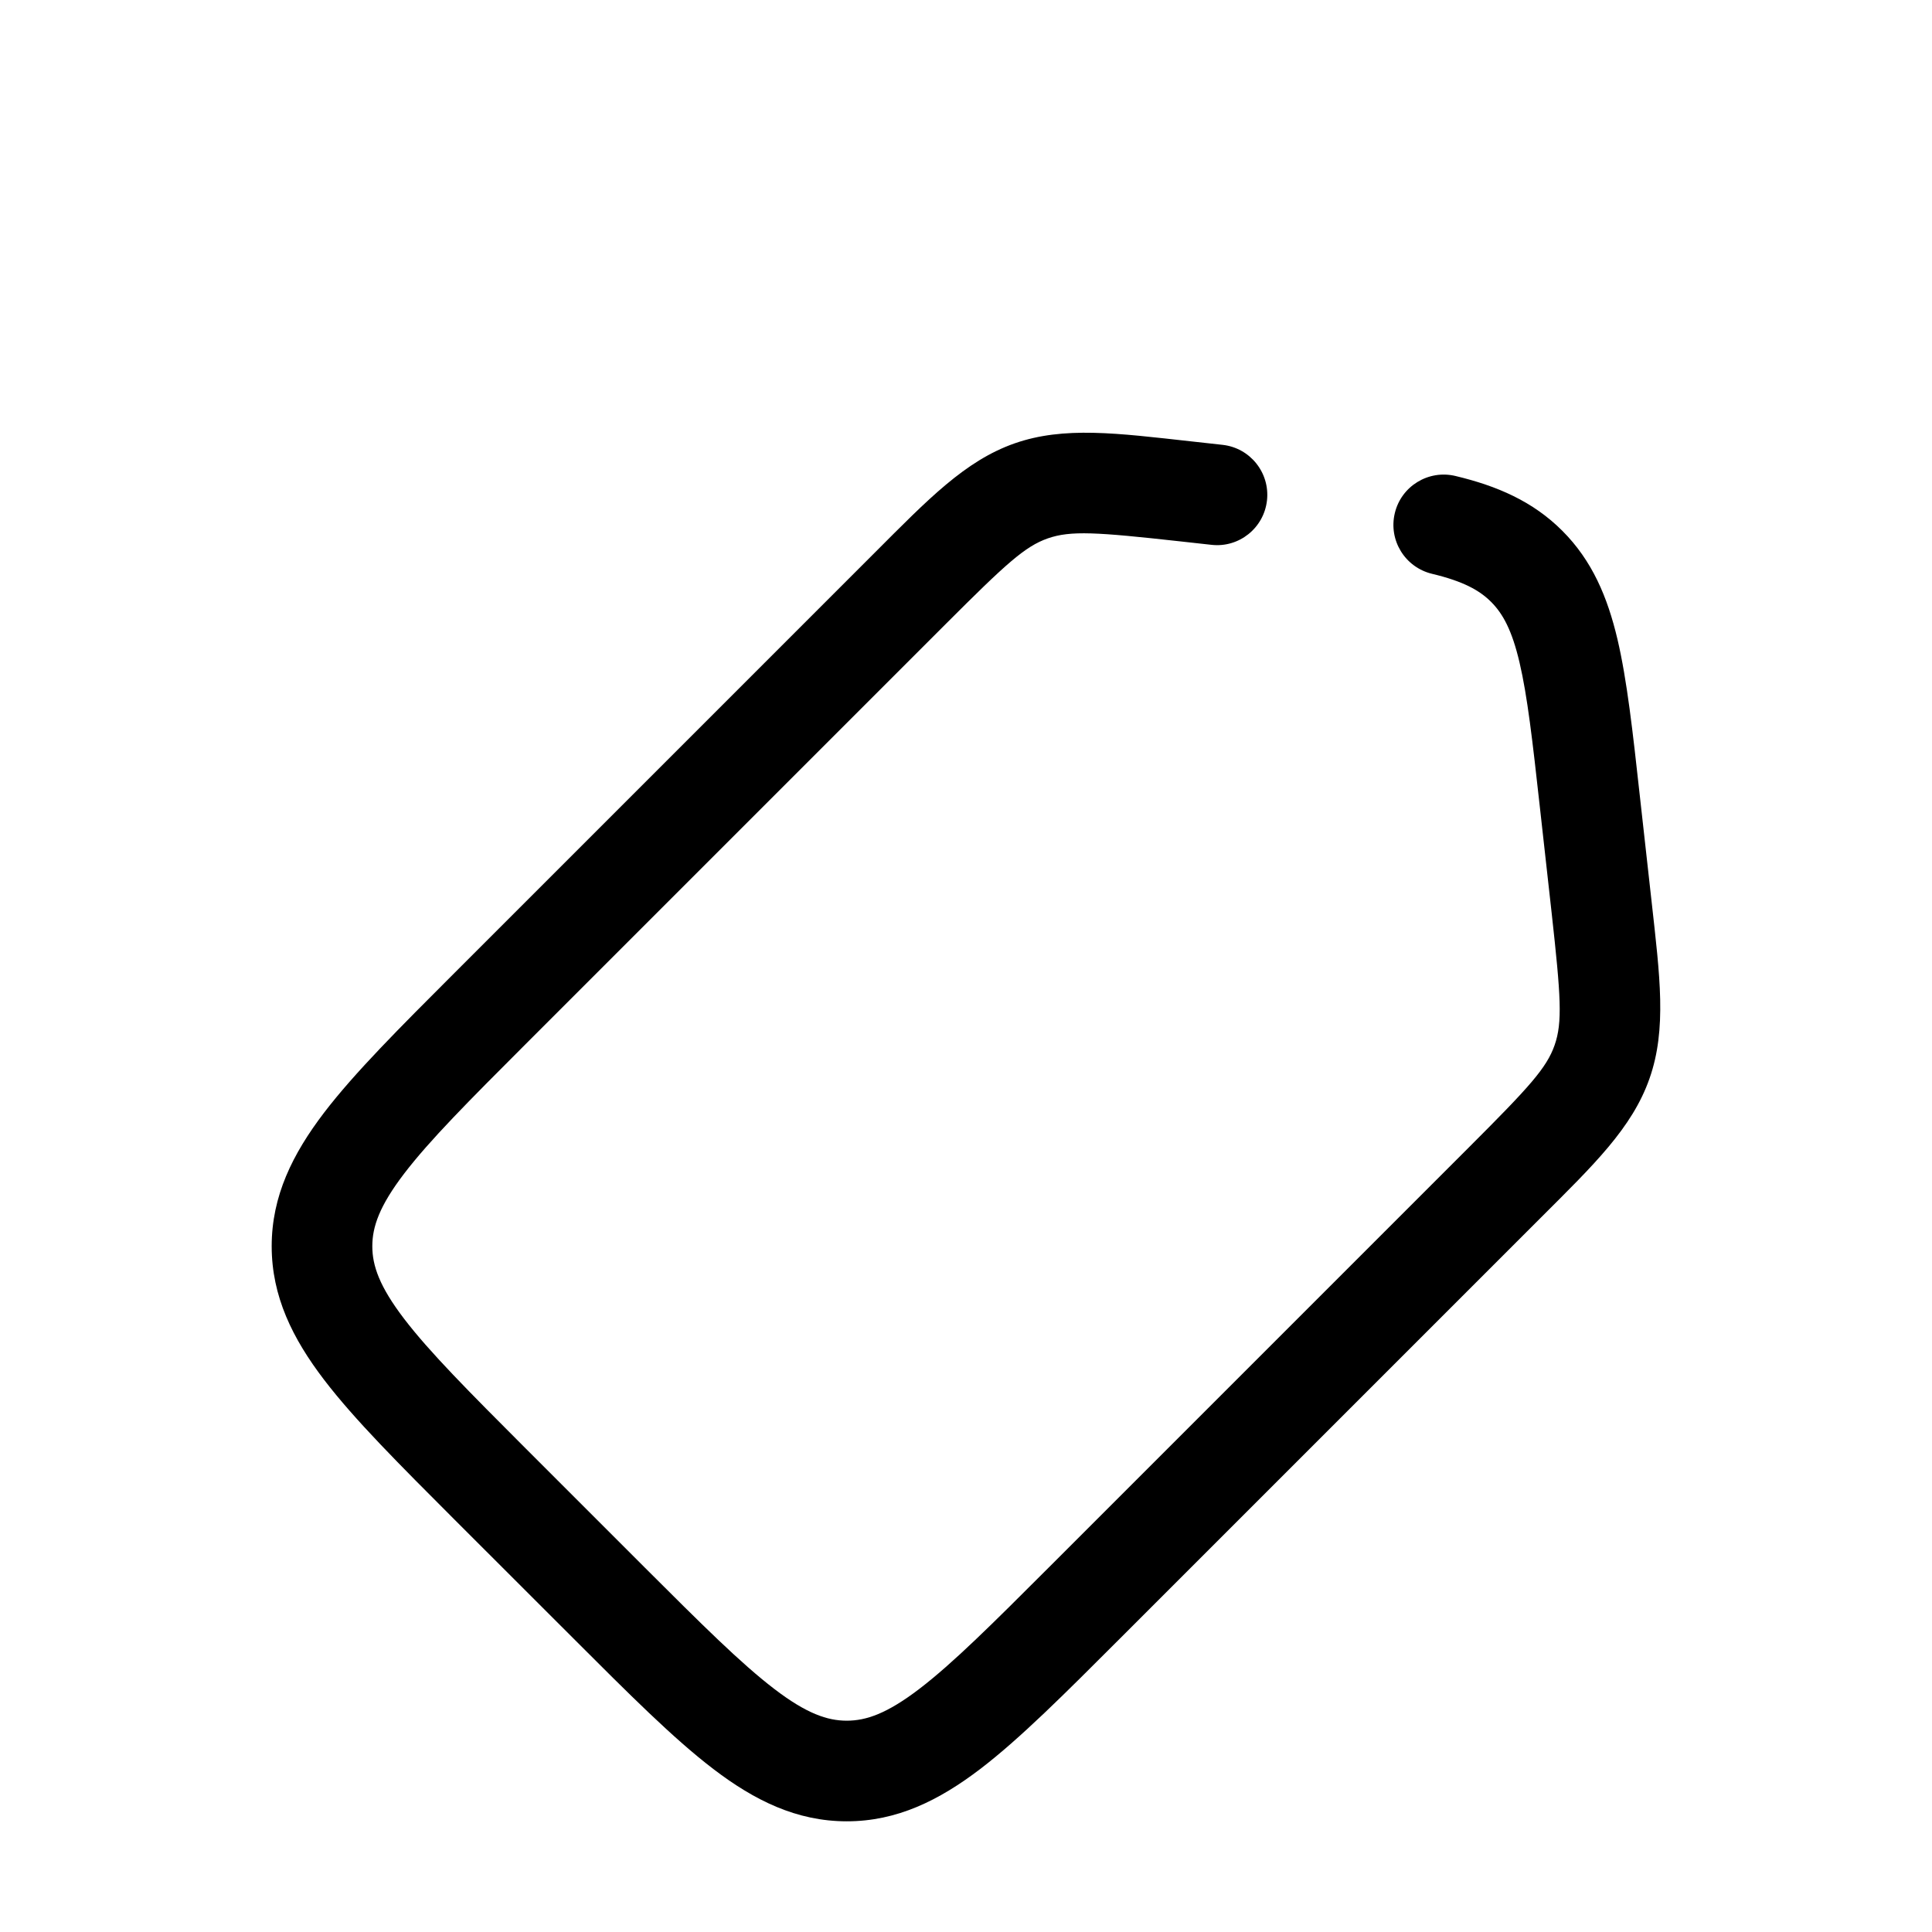
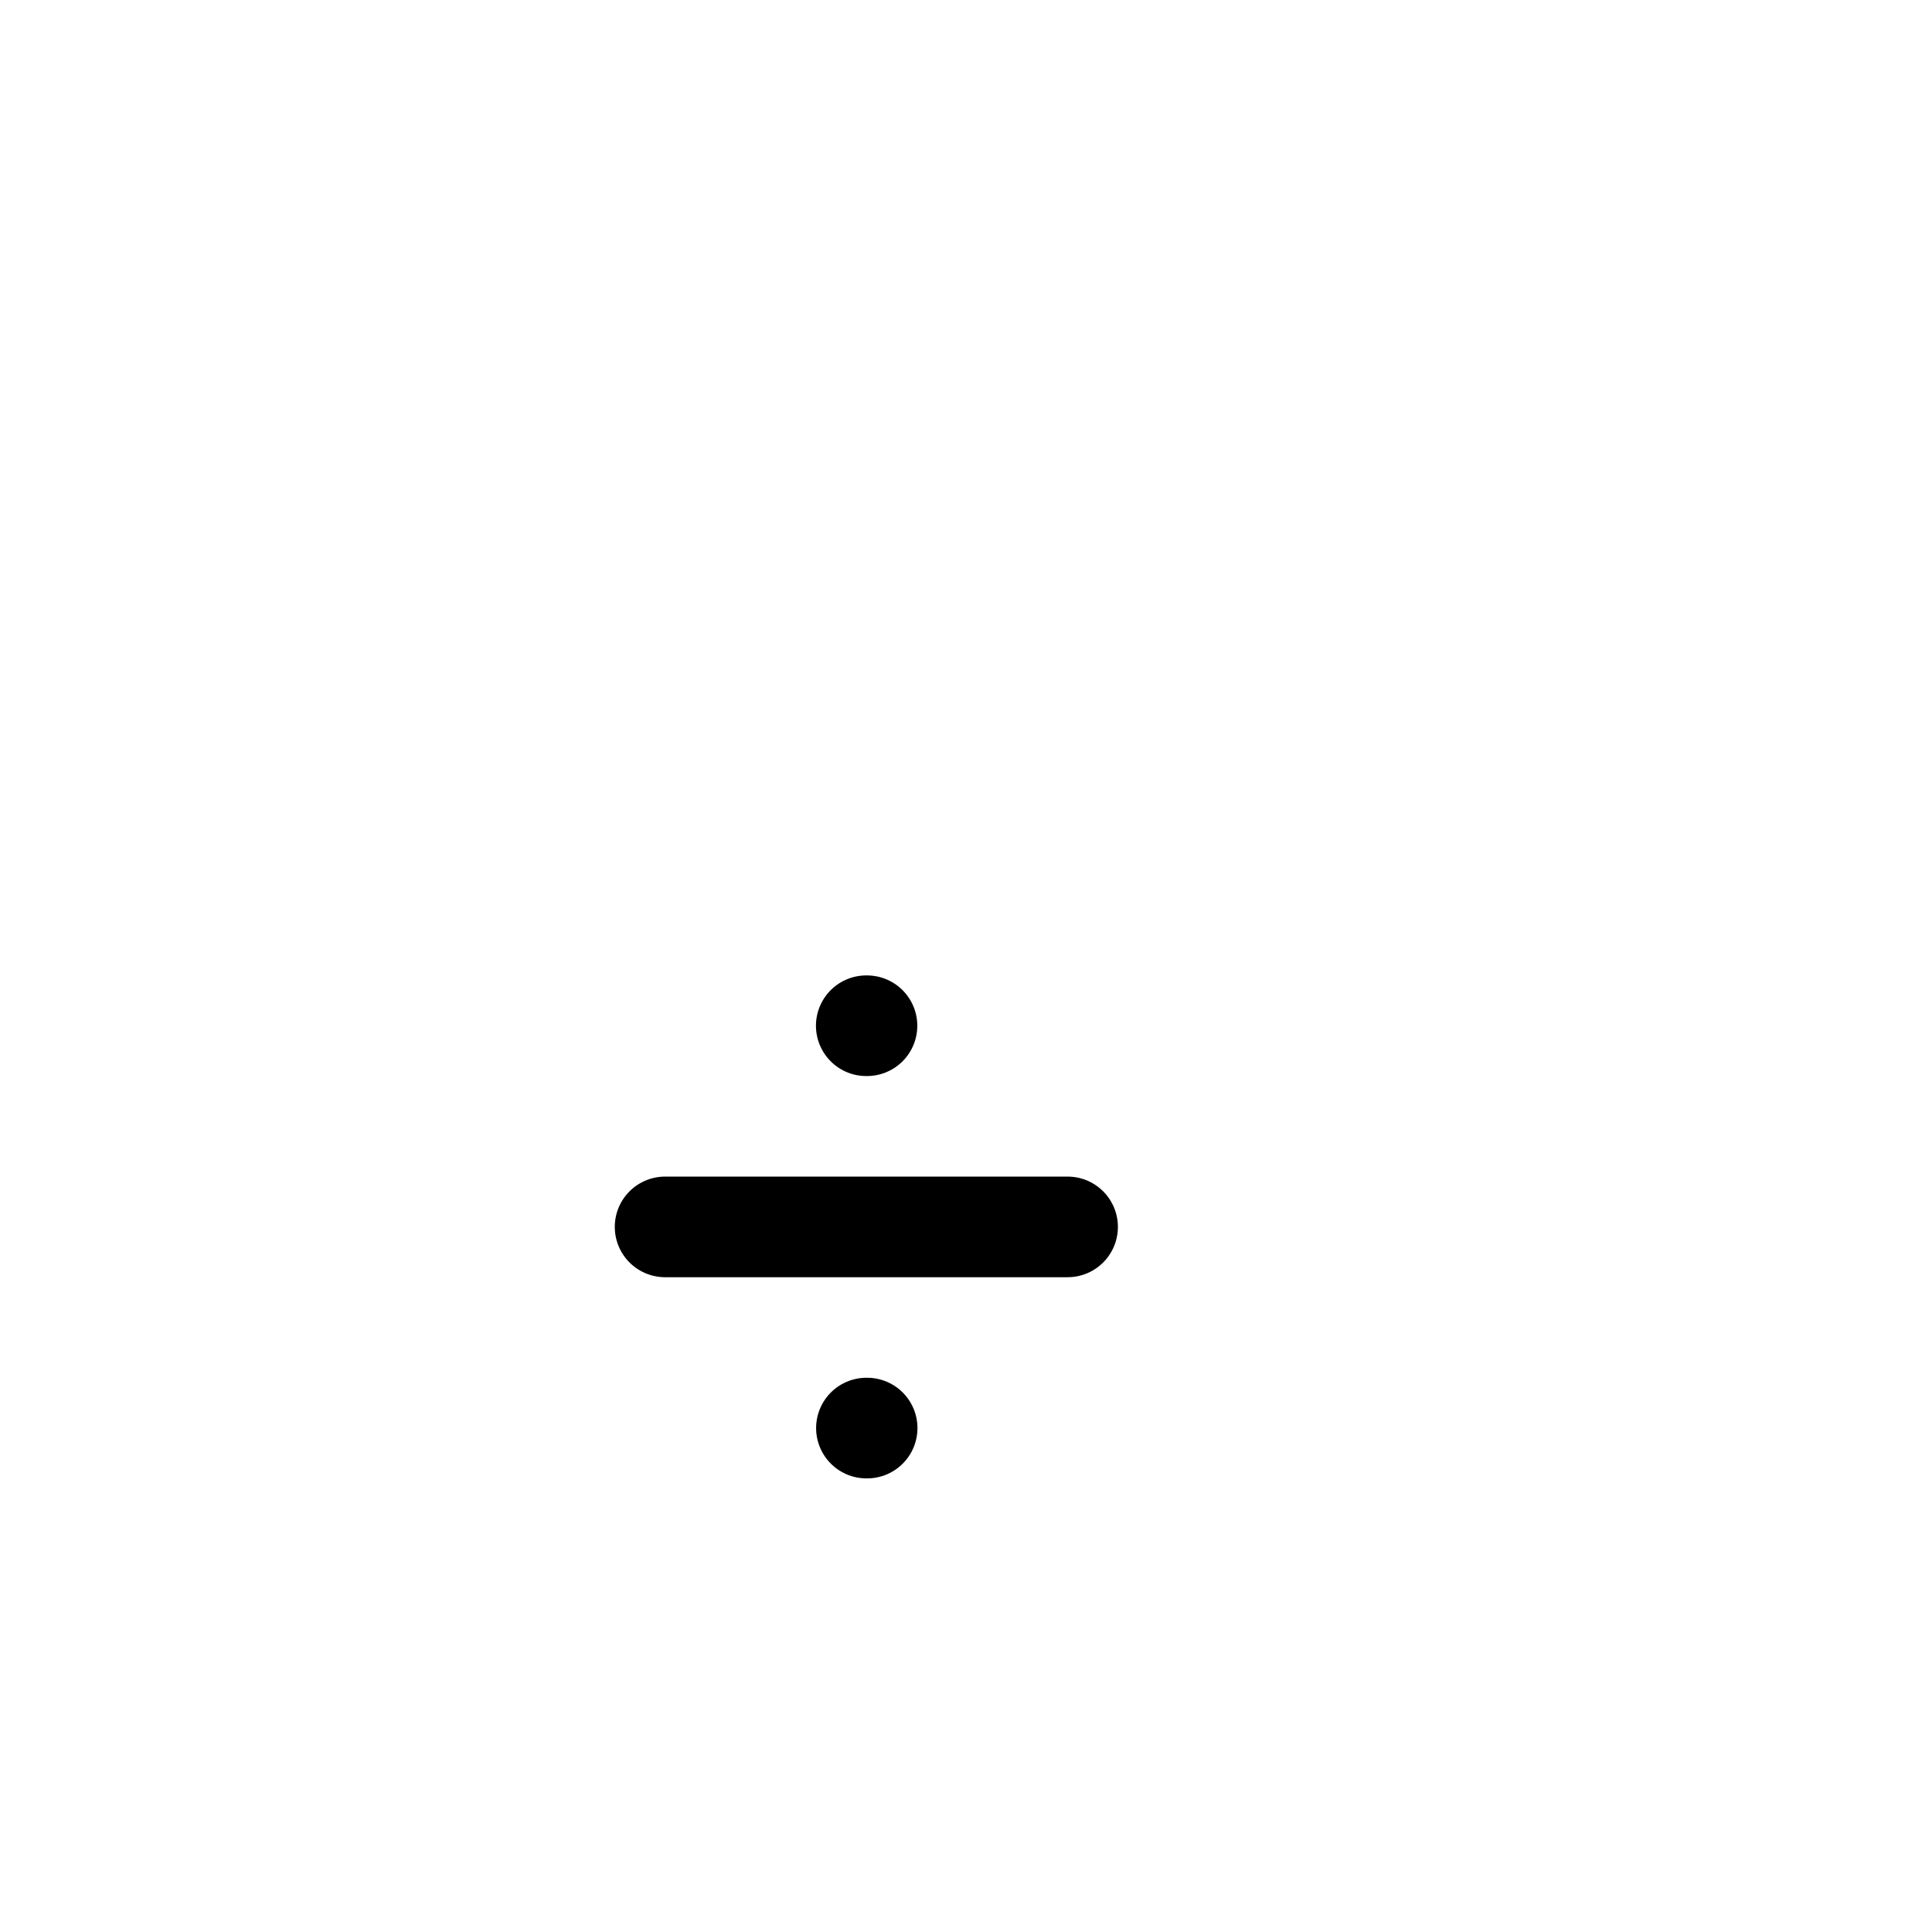
<svg xmlns="http://www.w3.org/2000/svg" width="24" height="24" viewBox="0 0 24 24" fill="none">
-   <path d="M19.748 9.942L20.369 9.873L19.748 9.942ZM19.896 11.271L20.517 11.202L20.517 11.202L19.896 11.271ZM18.698 14.686L18.256 14.244L18.698 14.686ZM13.472 19.911L13.914 20.353L13.472 19.911ZM14.729 6.104L14.66 6.725L14.66 6.725L14.729 6.104ZM11.314 7.302L10.872 6.86L10.872 6.86L11.314 7.302ZM6.088 12.528L6.53 12.97L6.53 12.97L6.088 12.528ZM7.565 19.911L8.007 19.47L8.007 19.47L7.565 19.911ZM6.088 18.435L5.646 18.877L5.646 18.877L6.088 18.435ZM4 15.481L4.625 15.481L4.625 15.481L4 15.481ZM12.809 6.098L12.603 5.508L12.603 5.508L12.809 6.098ZM10.519 22L10.519 21.375L10.519 21.375L10.519 22ZM19.902 13.19L19.312 12.983L19.312 12.983L19.902 13.19ZM18.965 7.035L19.407 6.593L18.965 7.035ZM18.081 5.913C17.745 5.832 17.407 6.039 17.327 6.374C17.246 6.71 17.453 7.047 17.789 7.128L18.081 5.913ZM15.049 6.768C15.392 6.807 15.701 6.559 15.739 6.216C15.777 5.873 15.53 5.564 15.187 5.526L15.049 6.768ZM19.127 10.011L19.275 11.34L20.517 11.202L20.369 9.873L19.127 10.011ZM18.256 14.244L13.03 19.47L13.914 20.353L19.14 15.127L18.256 14.244ZM10.872 6.86L5.646 12.086L6.53 12.97L11.756 7.744L10.872 6.86ZM8.007 19.47L6.53 17.993L5.646 18.877L7.123 20.353L8.007 19.47ZM5.646 12.086C4.963 12.769 4.405 13.326 4.025 13.823C3.635 14.335 3.375 14.857 3.375 15.481L4.625 15.481C4.625 15.24 4.713 14.982 5.019 14.581C5.336 14.166 5.822 13.678 6.53 12.97L5.646 12.086ZM6.53 17.993C5.822 17.284 5.336 16.796 5.019 16.381C4.713 15.98 4.625 15.722 4.625 15.481L3.375 15.481C3.375 16.105 3.635 16.628 4.025 17.139C4.405 17.637 4.963 18.193 5.646 18.877L6.53 17.993ZM14.798 5.483C13.877 5.381 13.217 5.293 12.603 5.508L13.016 6.688C13.3 6.589 13.62 6.61 14.66 6.725L14.798 5.483ZM11.756 7.744C12.496 7.004 12.733 6.787 13.016 6.688L12.603 5.508C11.988 5.724 11.527 6.205 10.872 6.86L11.756 7.744ZM13.03 19.47C12.322 20.178 11.834 20.664 11.419 20.981C11.018 21.287 10.76 21.375 10.519 21.375L10.519 22.625C11.143 22.625 11.665 22.365 12.177 21.975C12.674 21.595 13.23 21.037 13.914 20.353L13.03 19.47ZM7.123 20.353C7.807 21.037 8.363 21.595 8.861 21.975C9.372 22.365 9.895 22.625 10.519 22.625L10.519 21.375C10.278 21.375 10.019 21.287 9.619 20.981C9.204 20.664 8.716 20.178 8.007 19.47L7.123 20.353ZM19.275 11.34C19.39 12.38 19.411 12.7 19.312 12.983L20.491 13.397C20.707 12.782 20.619 12.123 20.517 11.202L19.275 11.34ZM19.14 15.127C19.795 14.473 20.276 14.012 20.491 13.397L19.312 12.983C19.213 13.267 18.996 13.504 18.256 14.244L19.14 15.127ZM20.369 9.873C20.283 9.092 20.212 8.45 20.093 7.942C19.969 7.417 19.779 6.965 19.407 6.593L18.523 7.477C18.669 7.623 18.782 7.828 18.876 8.229C18.974 8.646 19.037 9.199 19.127 10.011L20.369 9.873ZM17.789 7.128C18.178 7.221 18.379 7.333 18.523 7.477L19.407 6.593C19.041 6.227 18.596 6.036 18.081 5.913L17.789 7.128ZM15.187 5.526L14.798 5.483L14.66 6.725L15.049 6.768L15.187 5.526Z" fill="black" />
-   <path d="M8 15.5H13M10.499 13H10.508M10.501 18H10.51" stroke-width="1.25" stroke-linecap="round" stroke-linejoin="round" />
-   <path d="M7 3.697C9.781 6.782 14.366 0.124 17.079 2.54C18.641 3.93 18.147 7 16.12 9" stroke-width="1.25" stroke-linecap="round" />
+   <path d="M15.131 6.145L14.741 6.105C13.761 5.995 13.271 5.945 12.821 6.105C12.371 6.265 12.021 6.615 11.32 7.305L6.09 12.533C4.7 13.922 4 14.622 4 15.482C4 16.341 4.7 17.041 6.09 18.43L7.57 19.91C8.96 21.299 9.66 21.999 10.521 21.999C11.38 21.999 12.081 21.299 13.471 19.91L18.701 14.682C19.401 13.982 19.751 13.632 19.901 13.182C20.061 12.733 20.001 12.243 19.901 11.263L19.751 9.934C19.571 8.344 19.481 7.545 18.971 7.025C18.711 6.765 18.391 6.615 17.941 6.515" stroke-width="1.25" stroke-miterlimit="10" stroke-linecap="round" />
+   <path d="M7.01 3.695C9.79 6.774 14.381 0.127 17.091 2.536C18.651 3.925 18.161 6.994 16.131 8.993" stroke-width="1.25" stroke-linecap="round" />
+   <path d="M8.262 15.241H13.262M10.761 12.742H10.77M10.763 17.74H10.772" stroke="black" stroke-width="1.25" stroke-linecap="round" stroke-linejoin="round" />
</svg>
